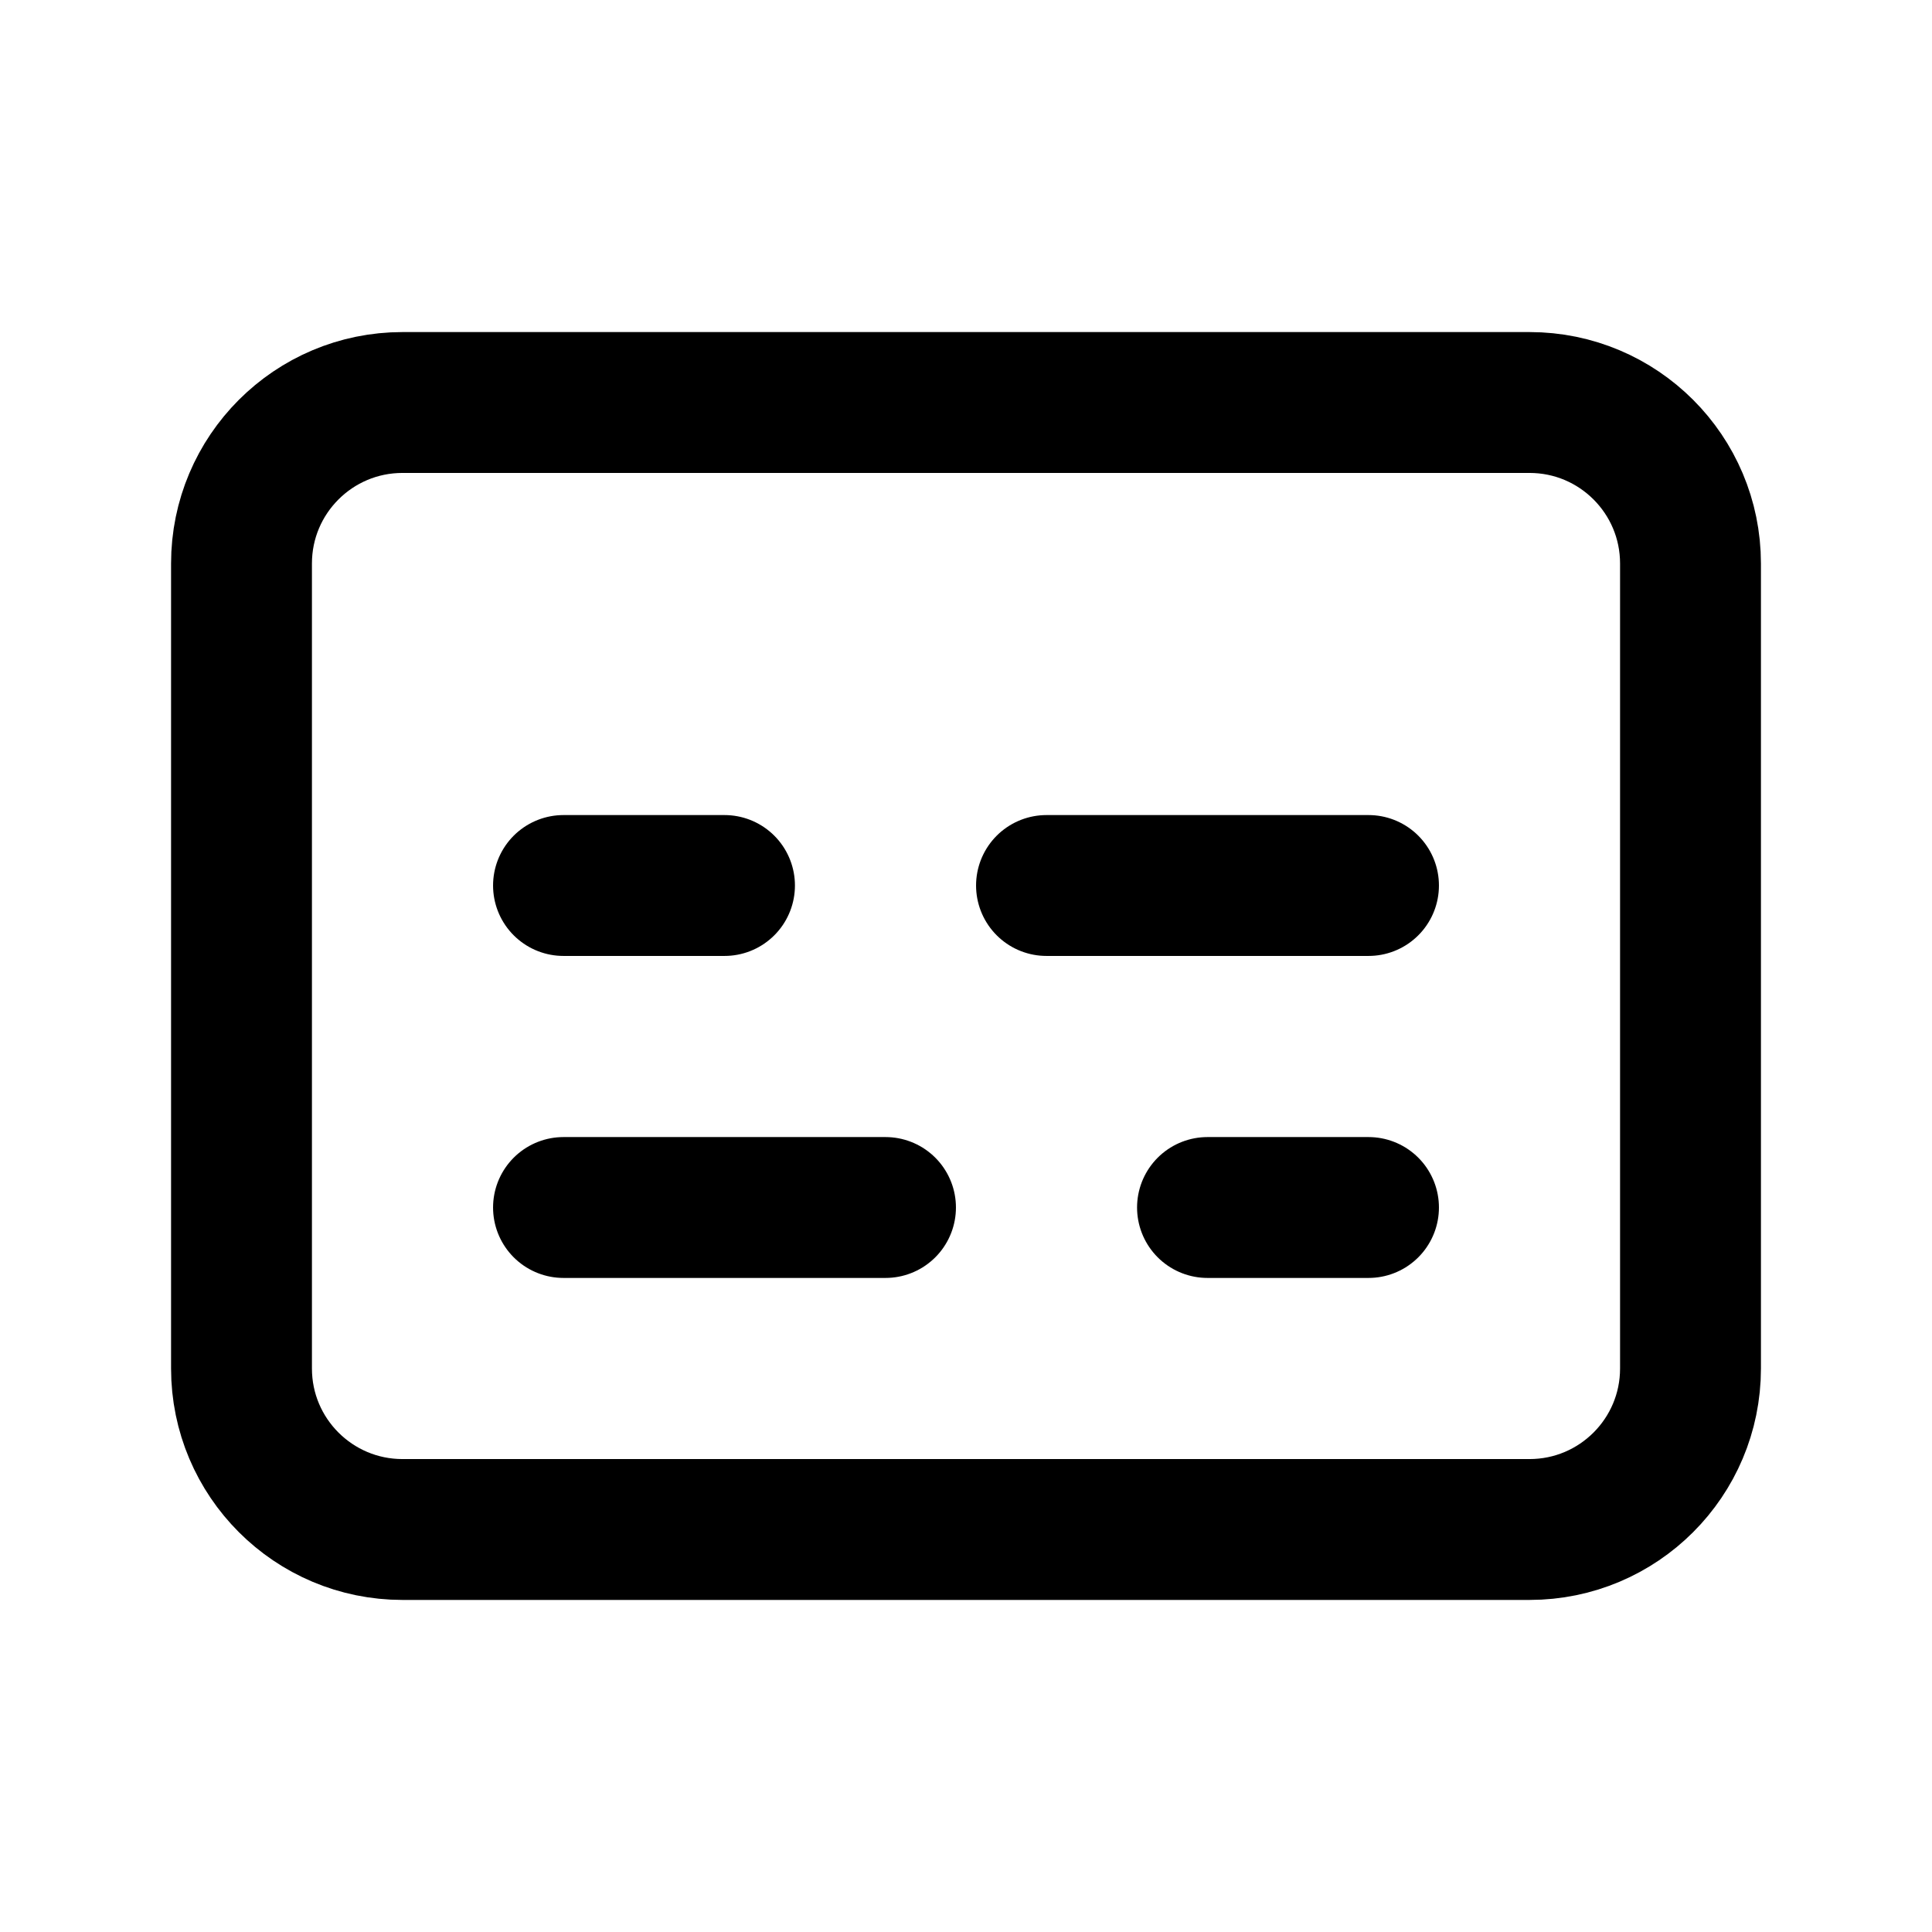
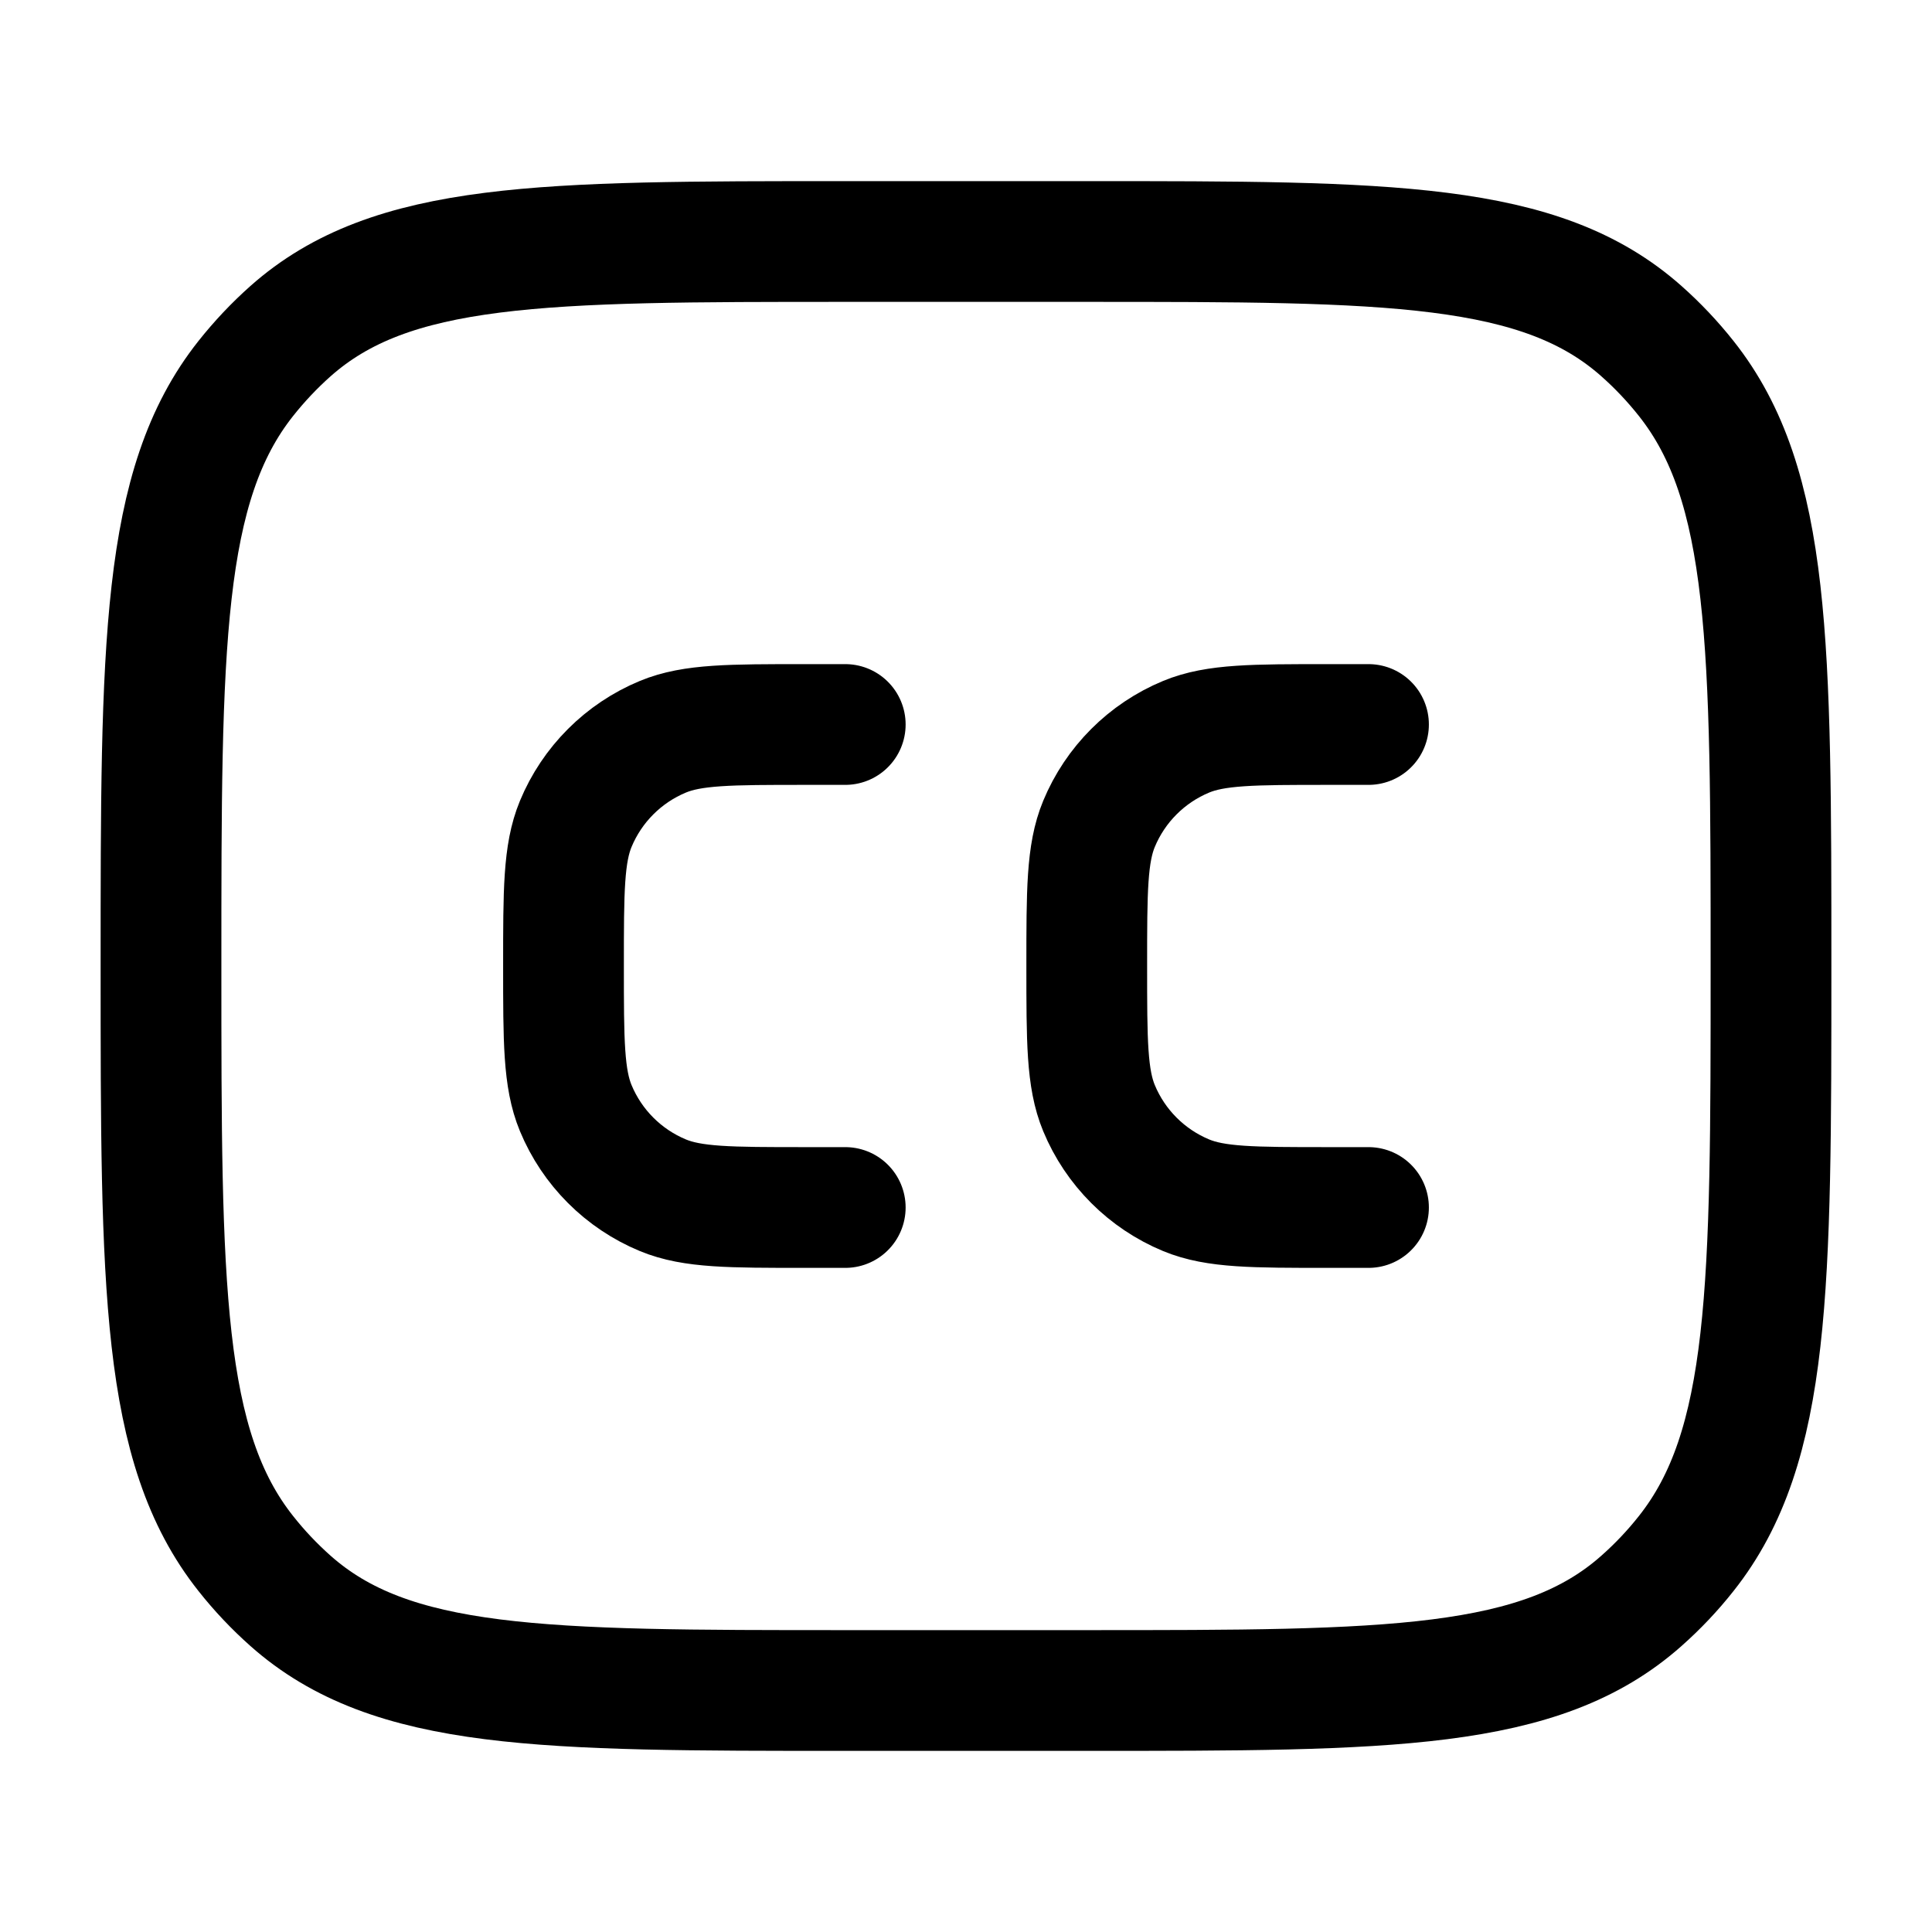
- <svg xmlns="http://www.w3.org/2000/svg" width="24" height="24" viewBox="0 0 24 24" fill="none" stroke="currentColor" stroke-width="1.75" stroke-linecap="round" stroke-linejoin="round">
-   <rect width="18" height="14" x="3" y="5" rx="2" ry="2" />
-   <path d="M7 15h4M15 15h2M7 11h2M13 11h4" />
+ <svg xmlns="http://www.w3.org/2000/svg" width="24" height="24" viewBox="0 0 24 24" fill="none">
+   <path d="M2 12C2 8.02 2 6.03 3.053 4.702C3.221 4.49 3.407 4.293 3.607 4.115C4.862 3 6.741 3 10.5 3H13.5C17.259 3 19.138 3 20.392 4.115C20.593 4.293 20.779 4.49 20.947 4.702C22 6.03 22 8.02 22 12C22 15.98 22 17.97 20.947 19.298C20.779 19.511 20.593 19.707 20.392 19.885C19.138 21 17.259 21 13.5 21H10.5C6.741 21 4.862 21 3.607 19.885C3.407 19.707 3.221 19.511 3.053 19.298C2 17.97 2 15.98 2 12Z" stroke="currentColor" stroke-linecap="round" stroke-width="1.5" />
+   <path d="M10.5 9H10C9.068 9 8.602 9 8.235 9.152C7.745 9.355 7.355 9.745 7.152 10.235C7 10.602 7 11.068 7 12C7 12.932 7 13.398 7.152 13.765C7.355 14.255 7.745 14.645 8.235 14.848C8.602 15 9.068 15 10 15H10.5M17 9H16.5C15.568 9 15.102 9 14.735 9.152C14.245 9.355 13.855 9.745 13.652 10.235C13.5 10.602 13.5 11.068 13.5 12C13.5 12.932 13.5 13.398 13.652 13.765C13.855 14.255 14.245 14.645 14.735 14.848C15.102 15 15.568 15 16.5 15H17" stroke="currentColor" stroke-linecap="round" stroke-width="1.5" />
</svg>
